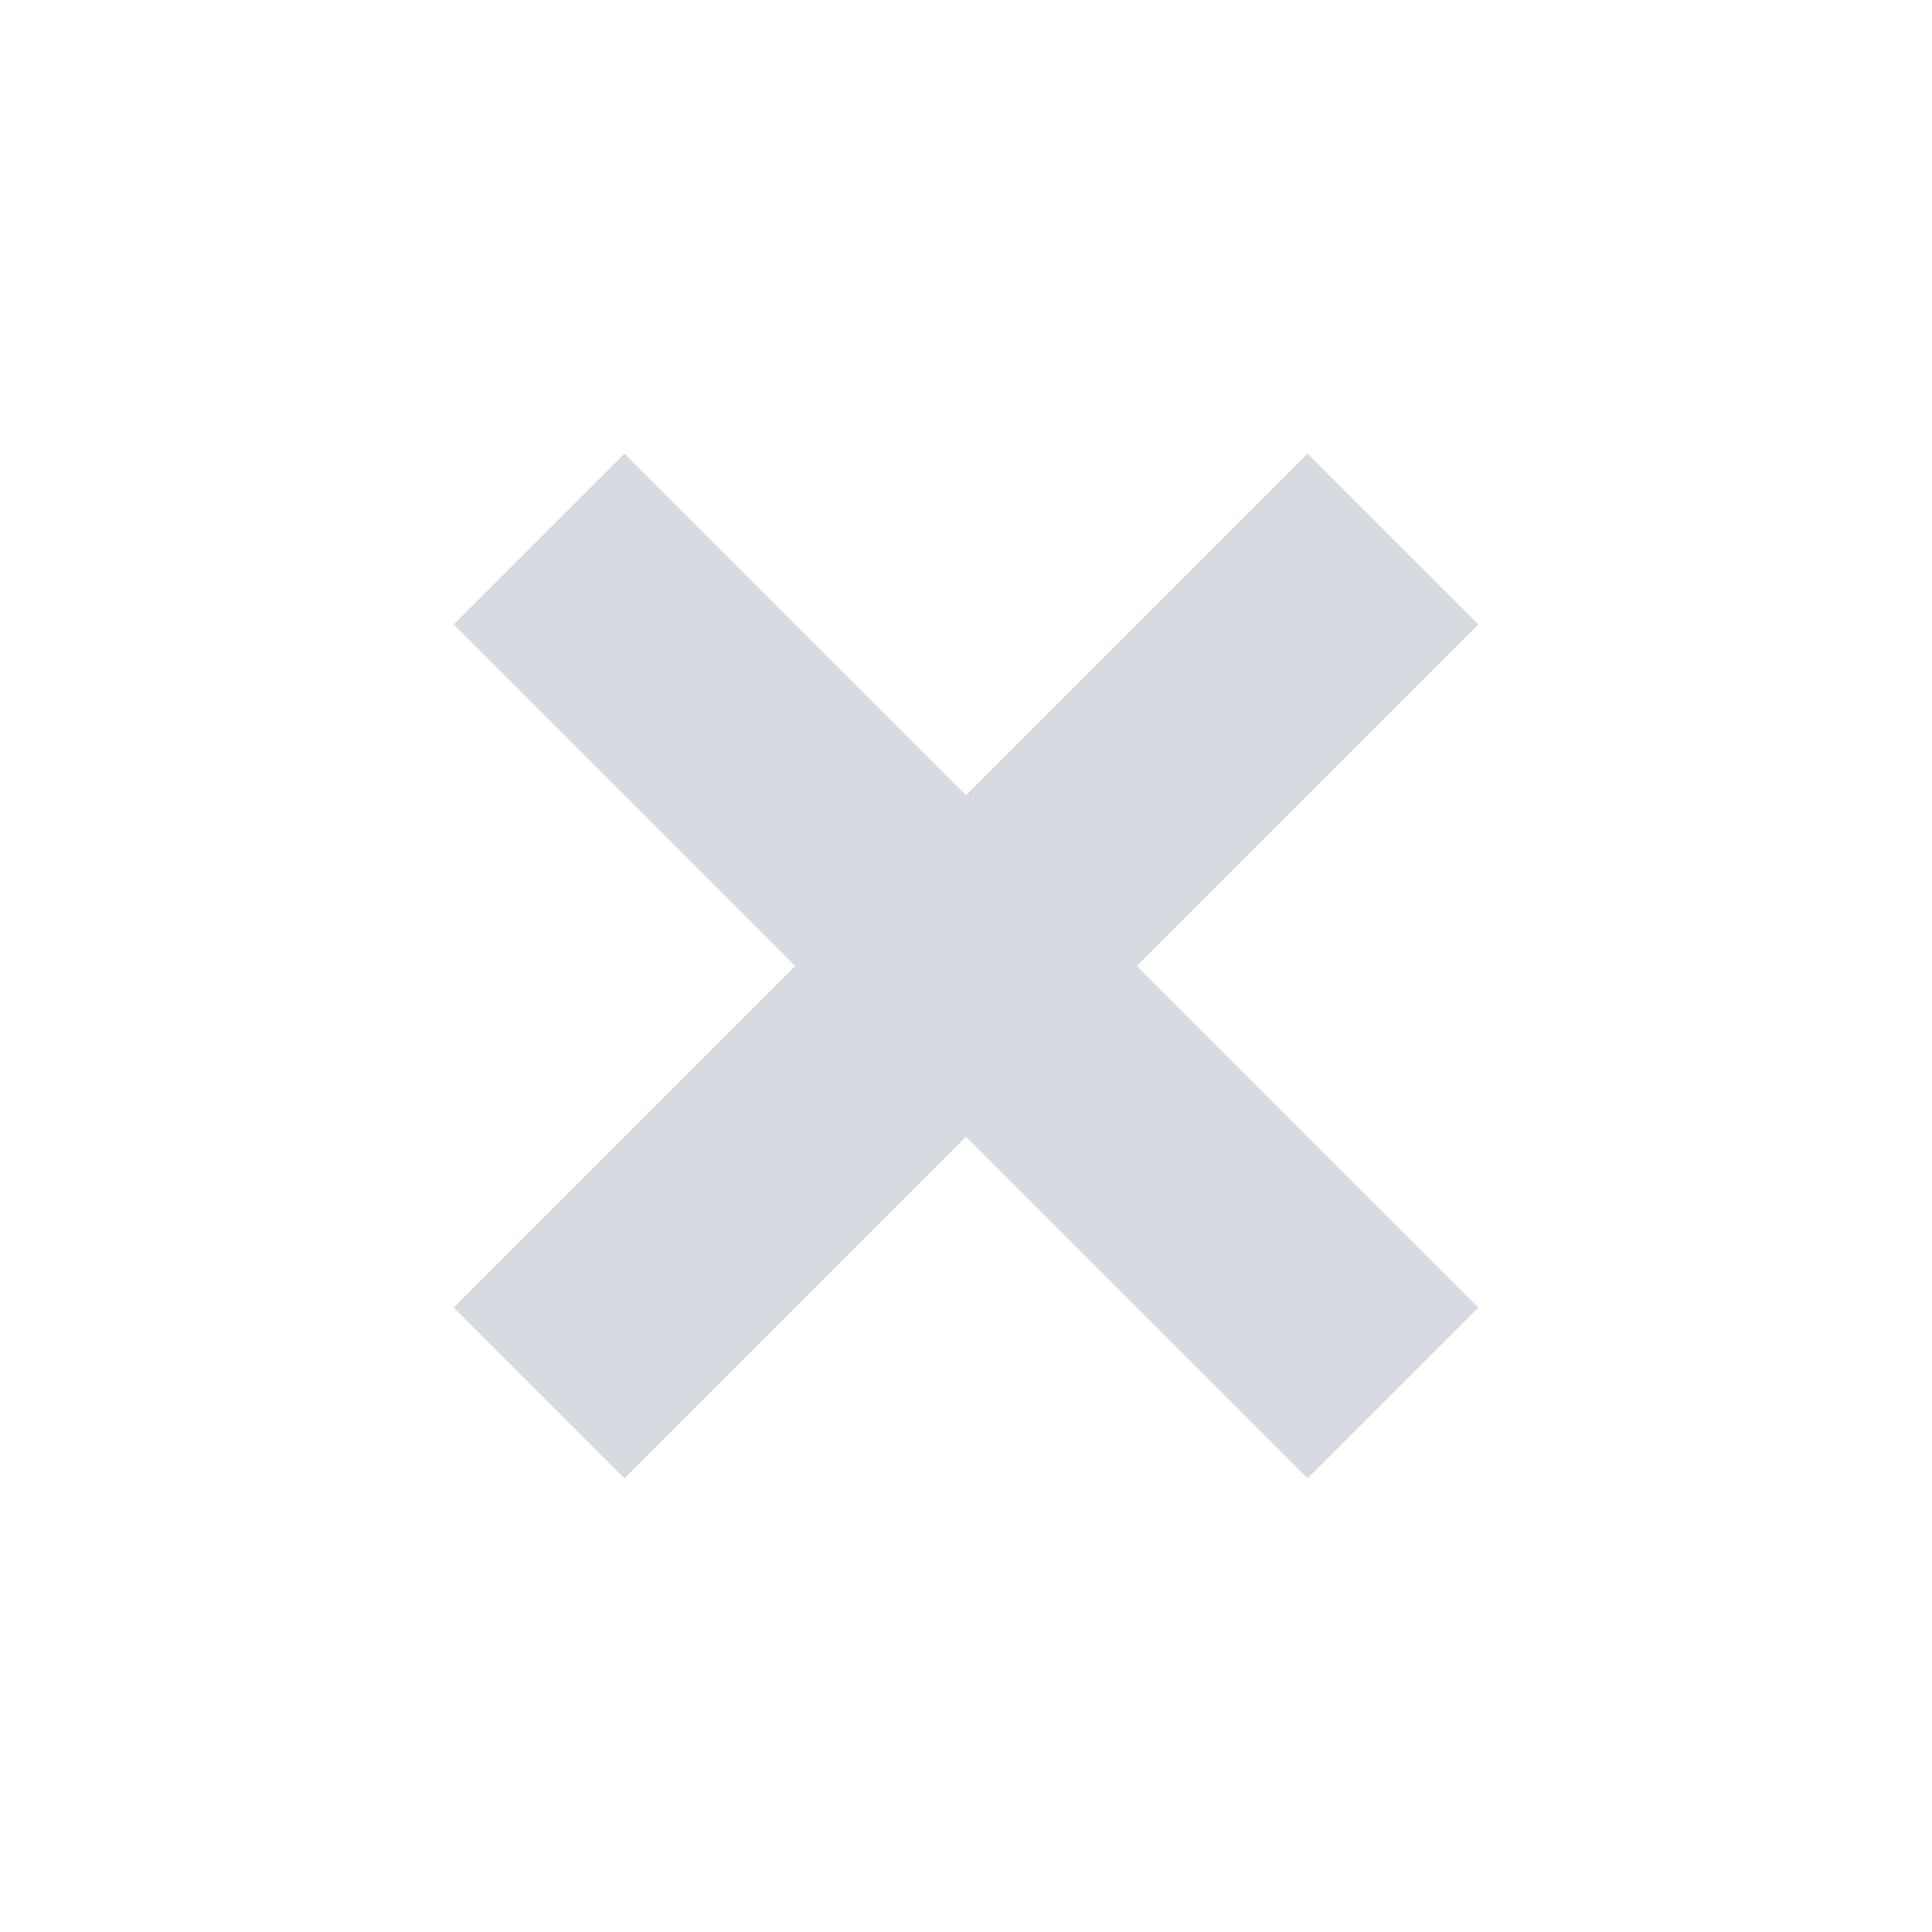
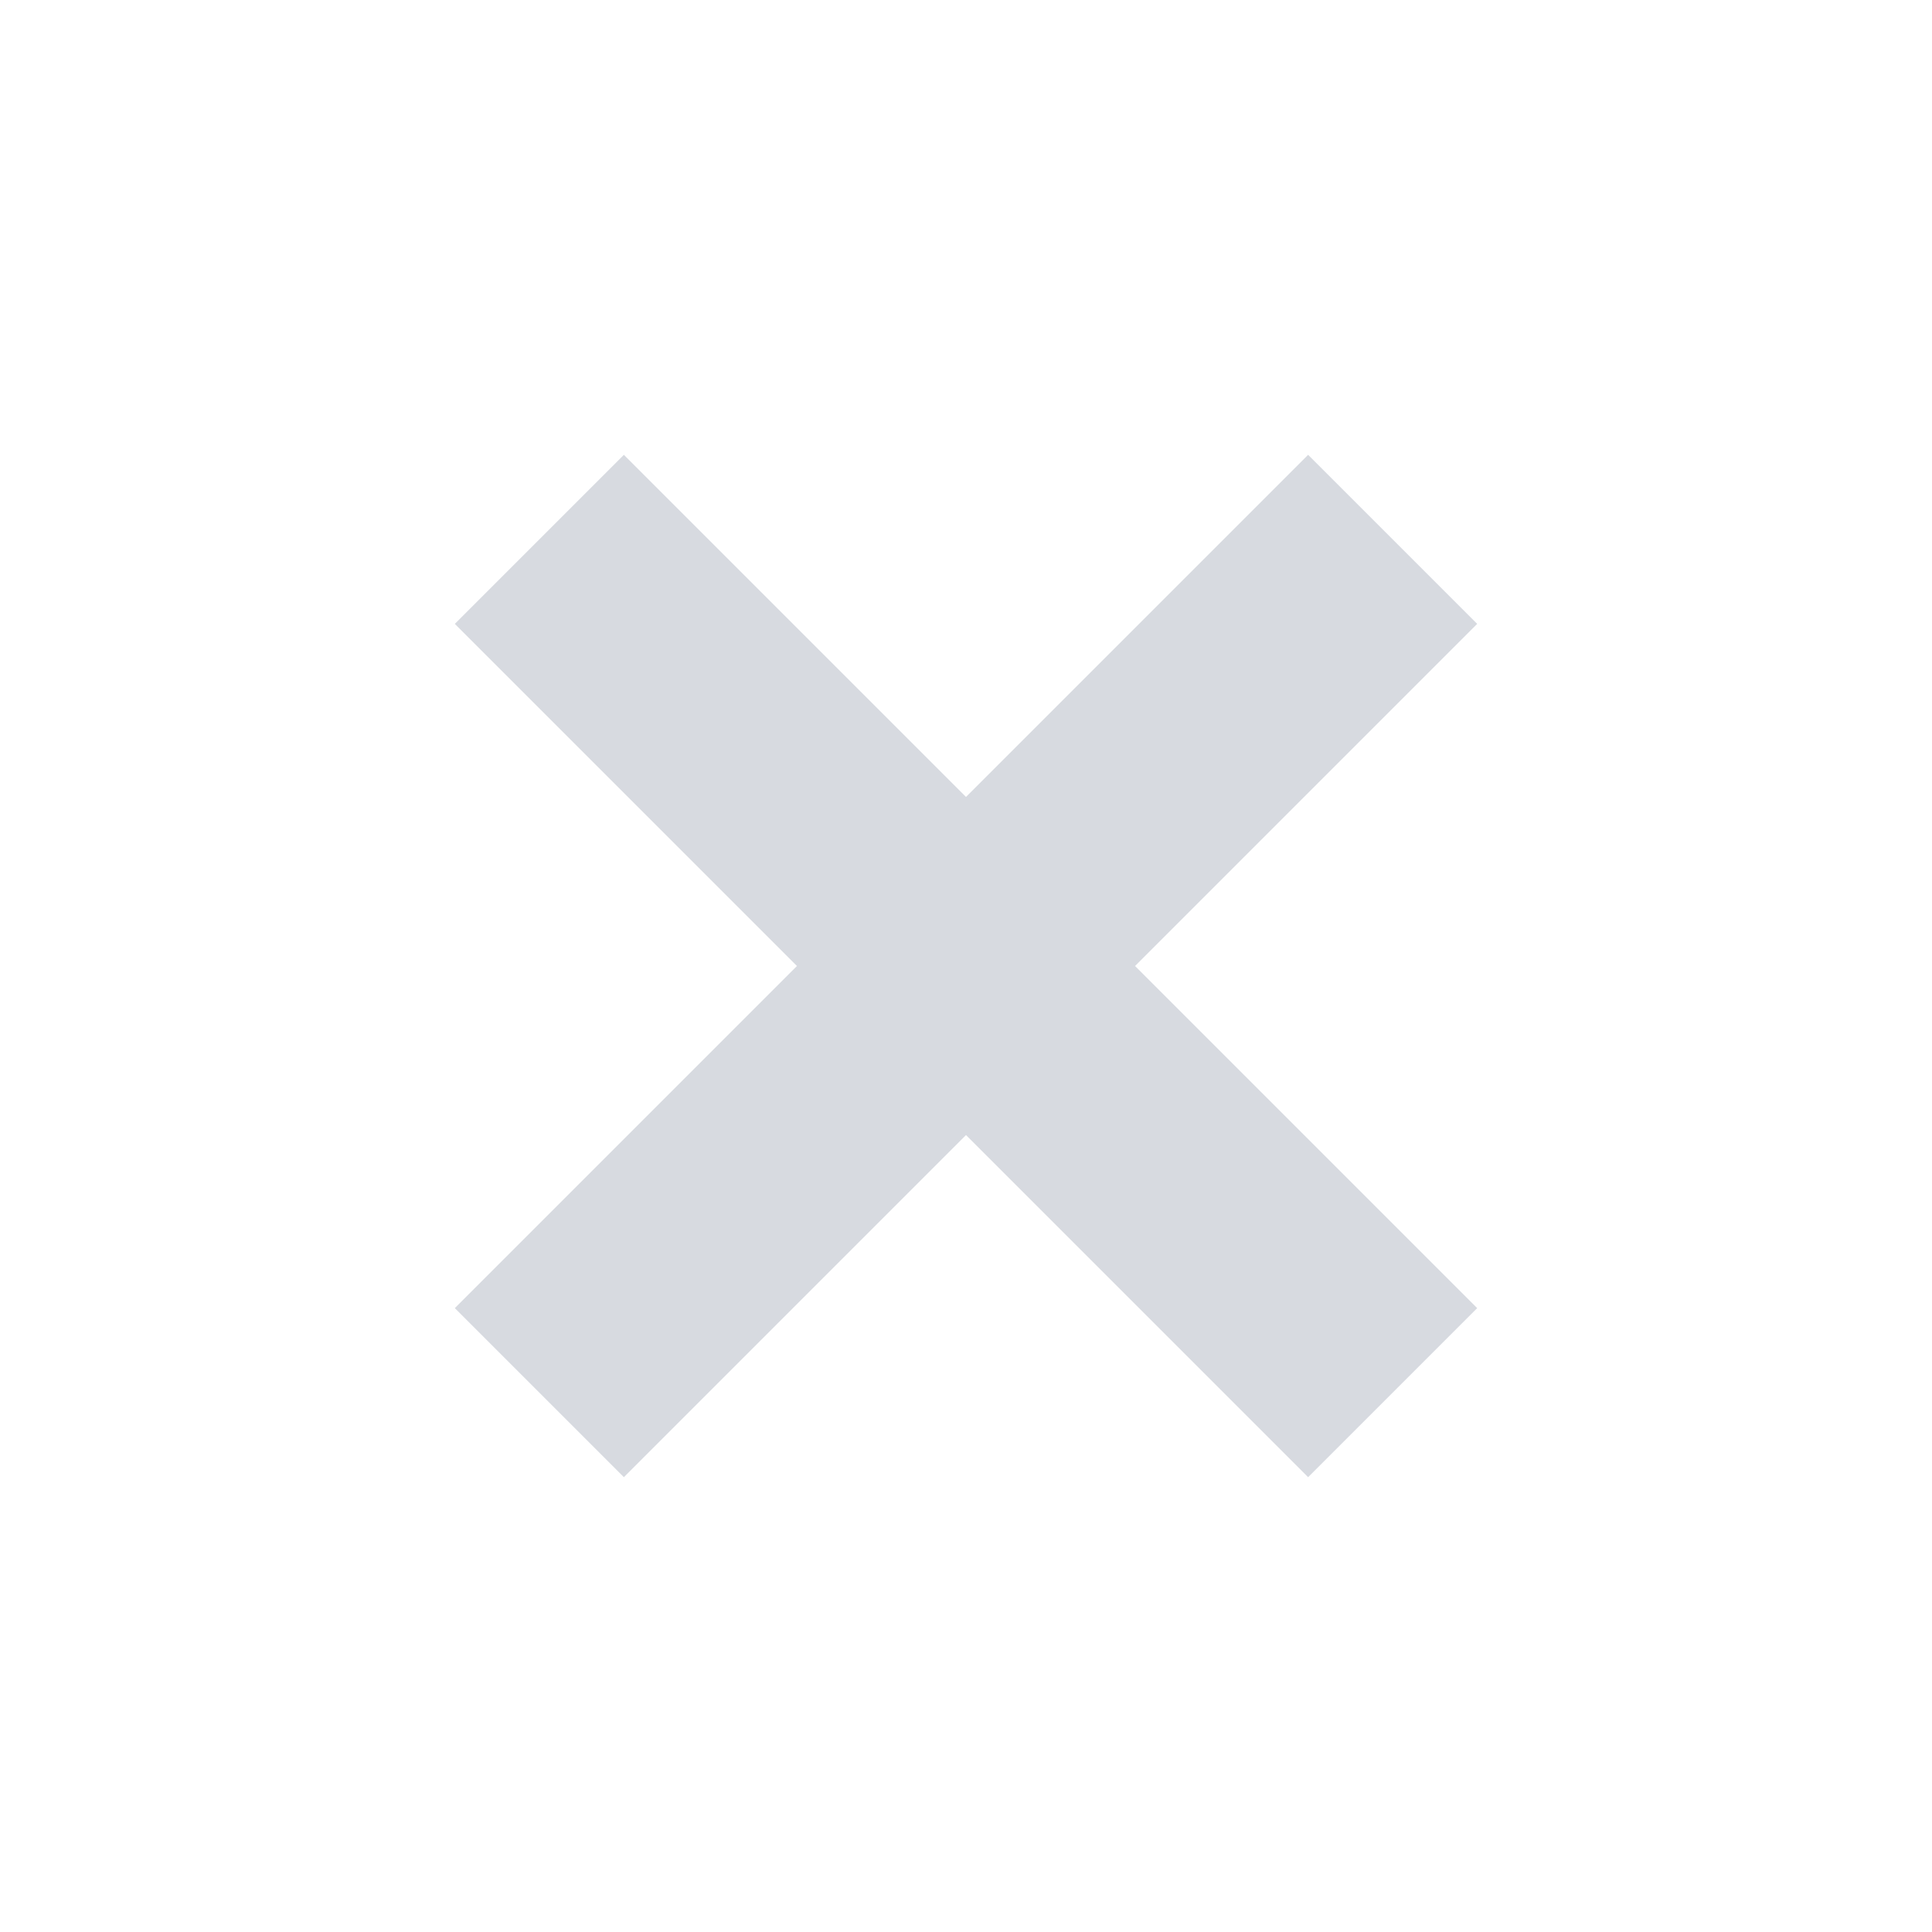
- <svg xmlns="http://www.w3.org/2000/svg" version="1.1" x="0px" y="0px" width="16px" height="16px" viewBox="0 0 16 16" enable-background="new 0 0 16 16" xml:space="preserve">
+ <svg xmlns="http://www.w3.org/2000/svg" version="1.1" id="Livello_1" x="0px" y="0px" viewBox="0 0 48 48" style="enable-background:new 0 0 48 48;" xml:space="preserve">
+   <style type="text/css">
+ 	.st0{fill:#D7DAE0;}
+ </style>
  <g id="file-close_x40_2x">
</g>
  <g id="file-close">
</g>
  <g id="file-close-hover_x40_">
</g>
  <g id="file-close-hover">
</g>
  <g id="file-close-selected">
-     <polygon id="big_3_" fill="#D7DAE0" points="10.828,3.757 8,6.586 5.172,3.757 3.757,5.172 6.586,8 3.757,10.828 5.172,12.243    8,9.414 10.828,12.243 12.243,10.828 9.414,8 12.243,5.172  " />
+     <polygon id="big_3_" class="st0" points="32.5,11.3 24,19.8 15.5,11.3 11.3,15.5 19.8,24 11.3,32.5 15.5,36.7 24,28.2 32.5,36.7    36.7,32.5 28.2,24 36.7,15.5  " />
  </g>
  <g id="file-close-pressed">
</g>
</svg>
